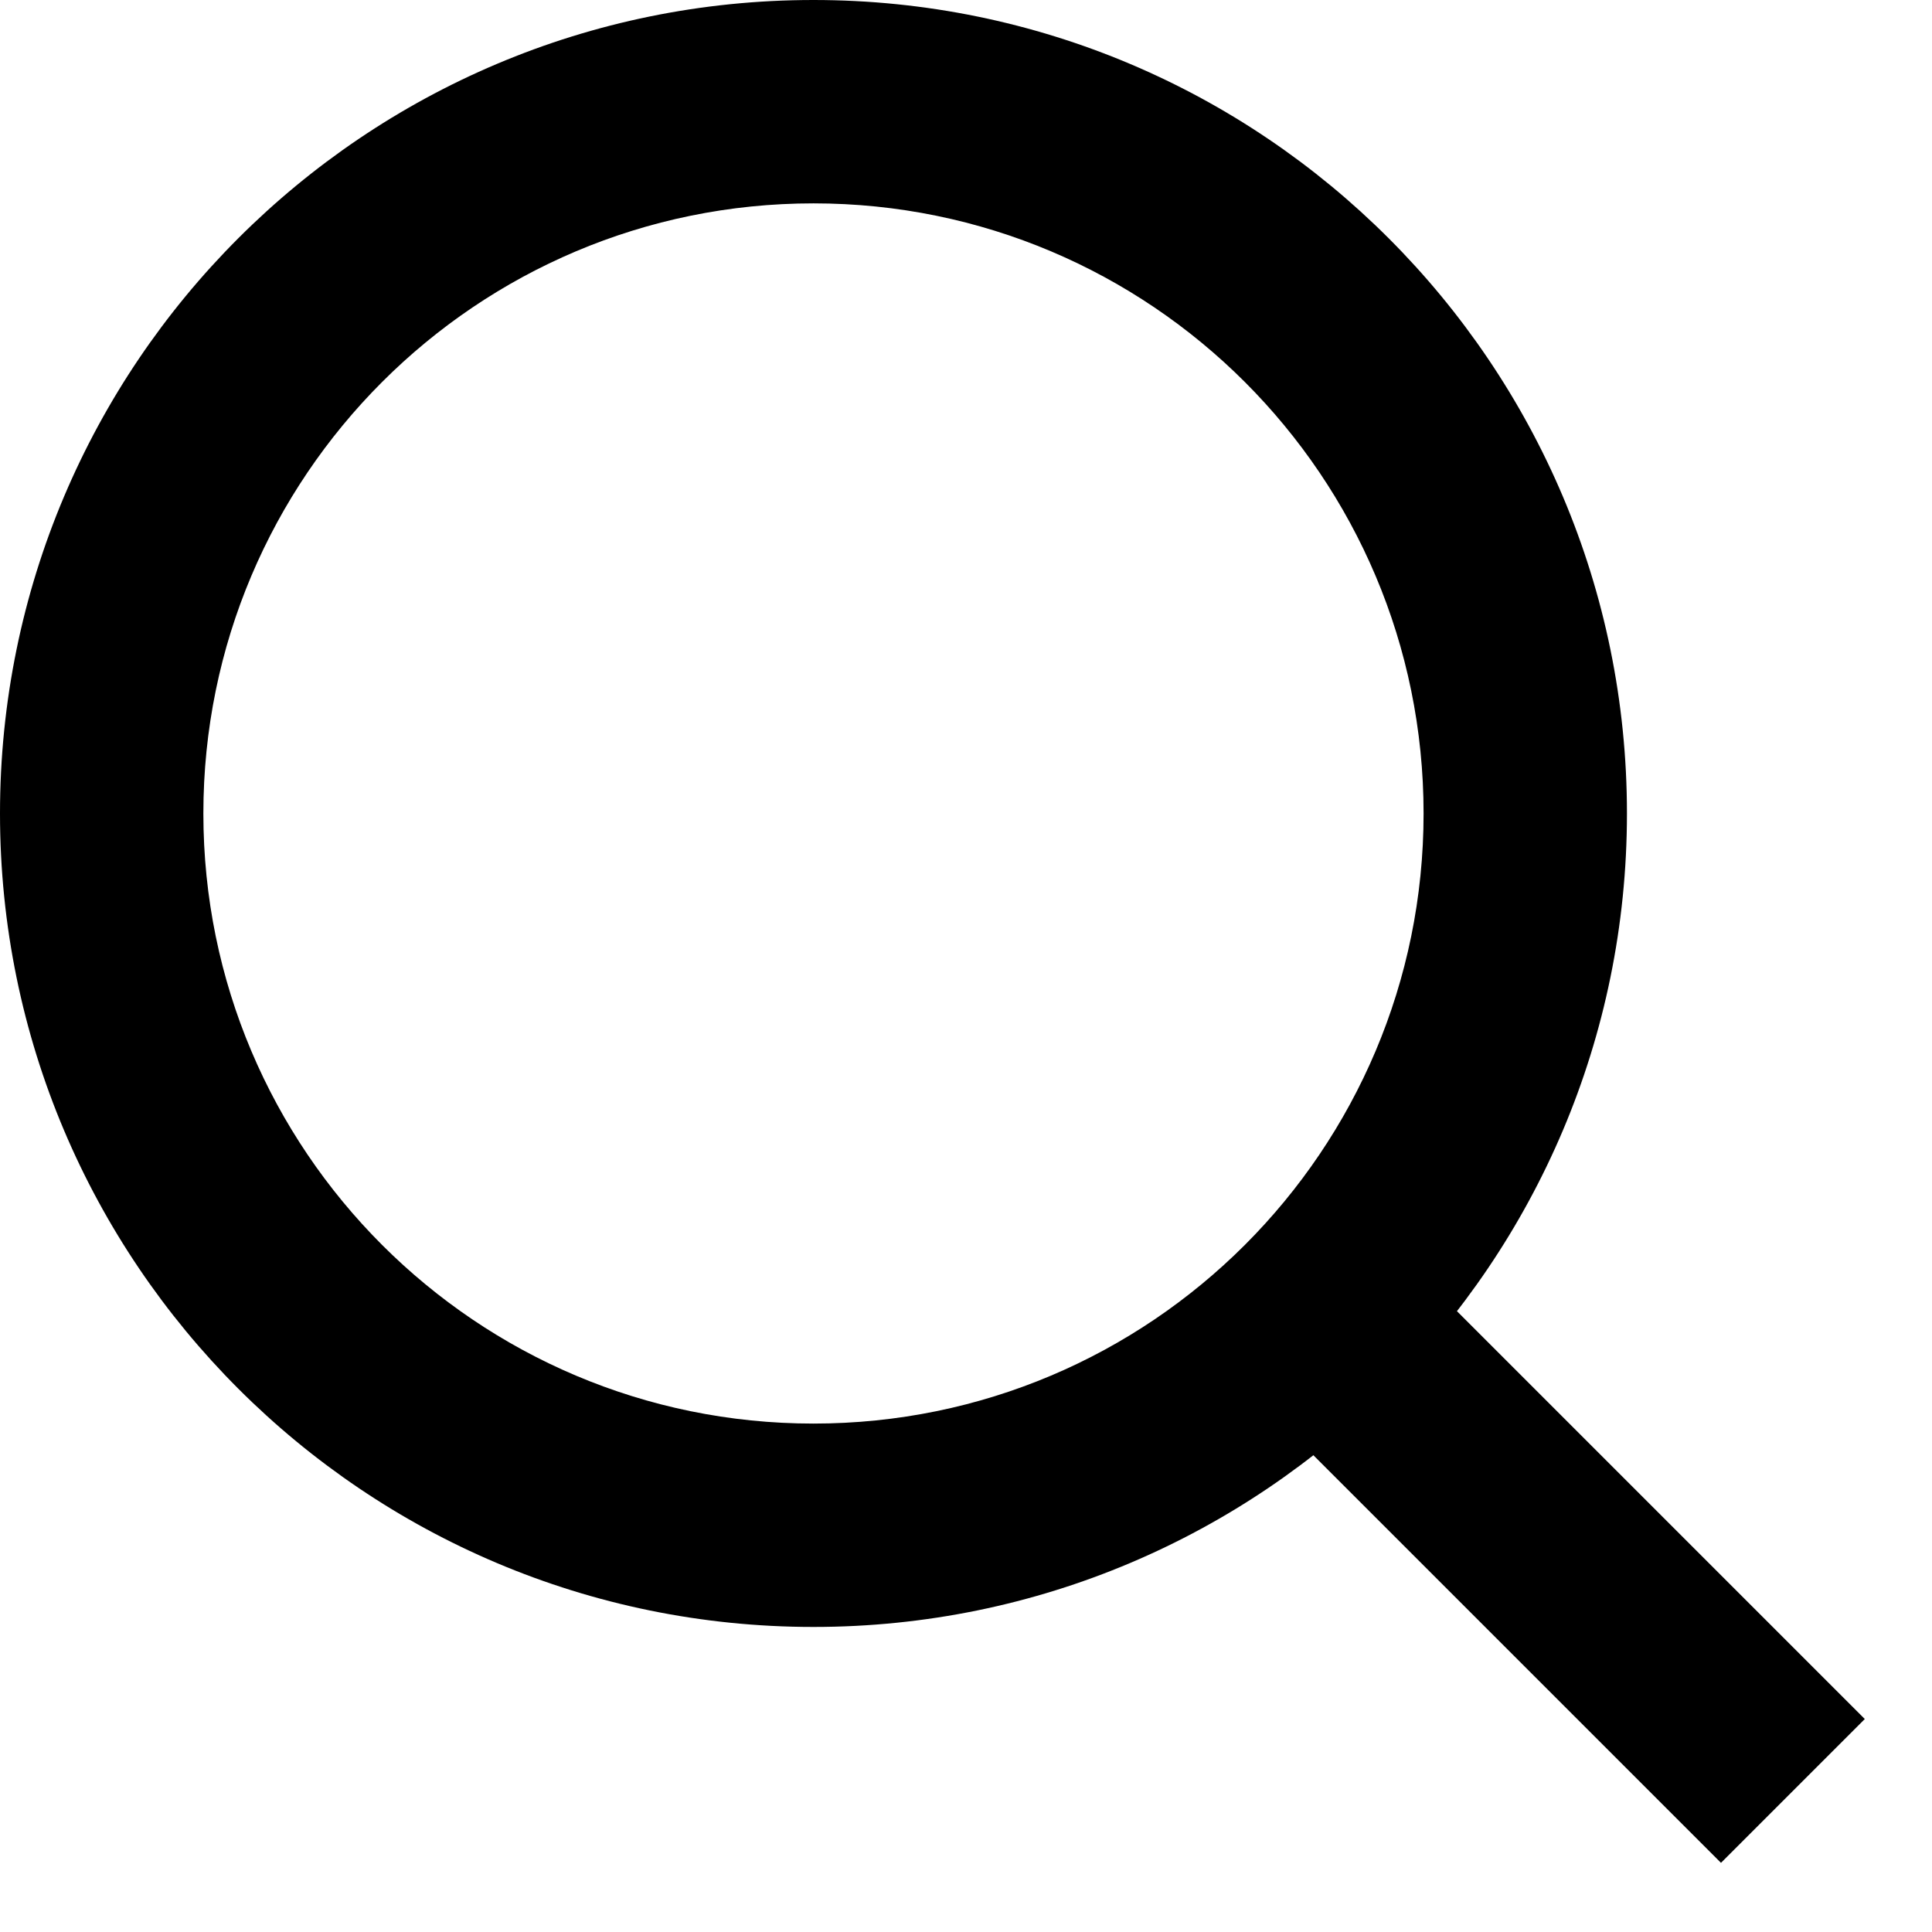
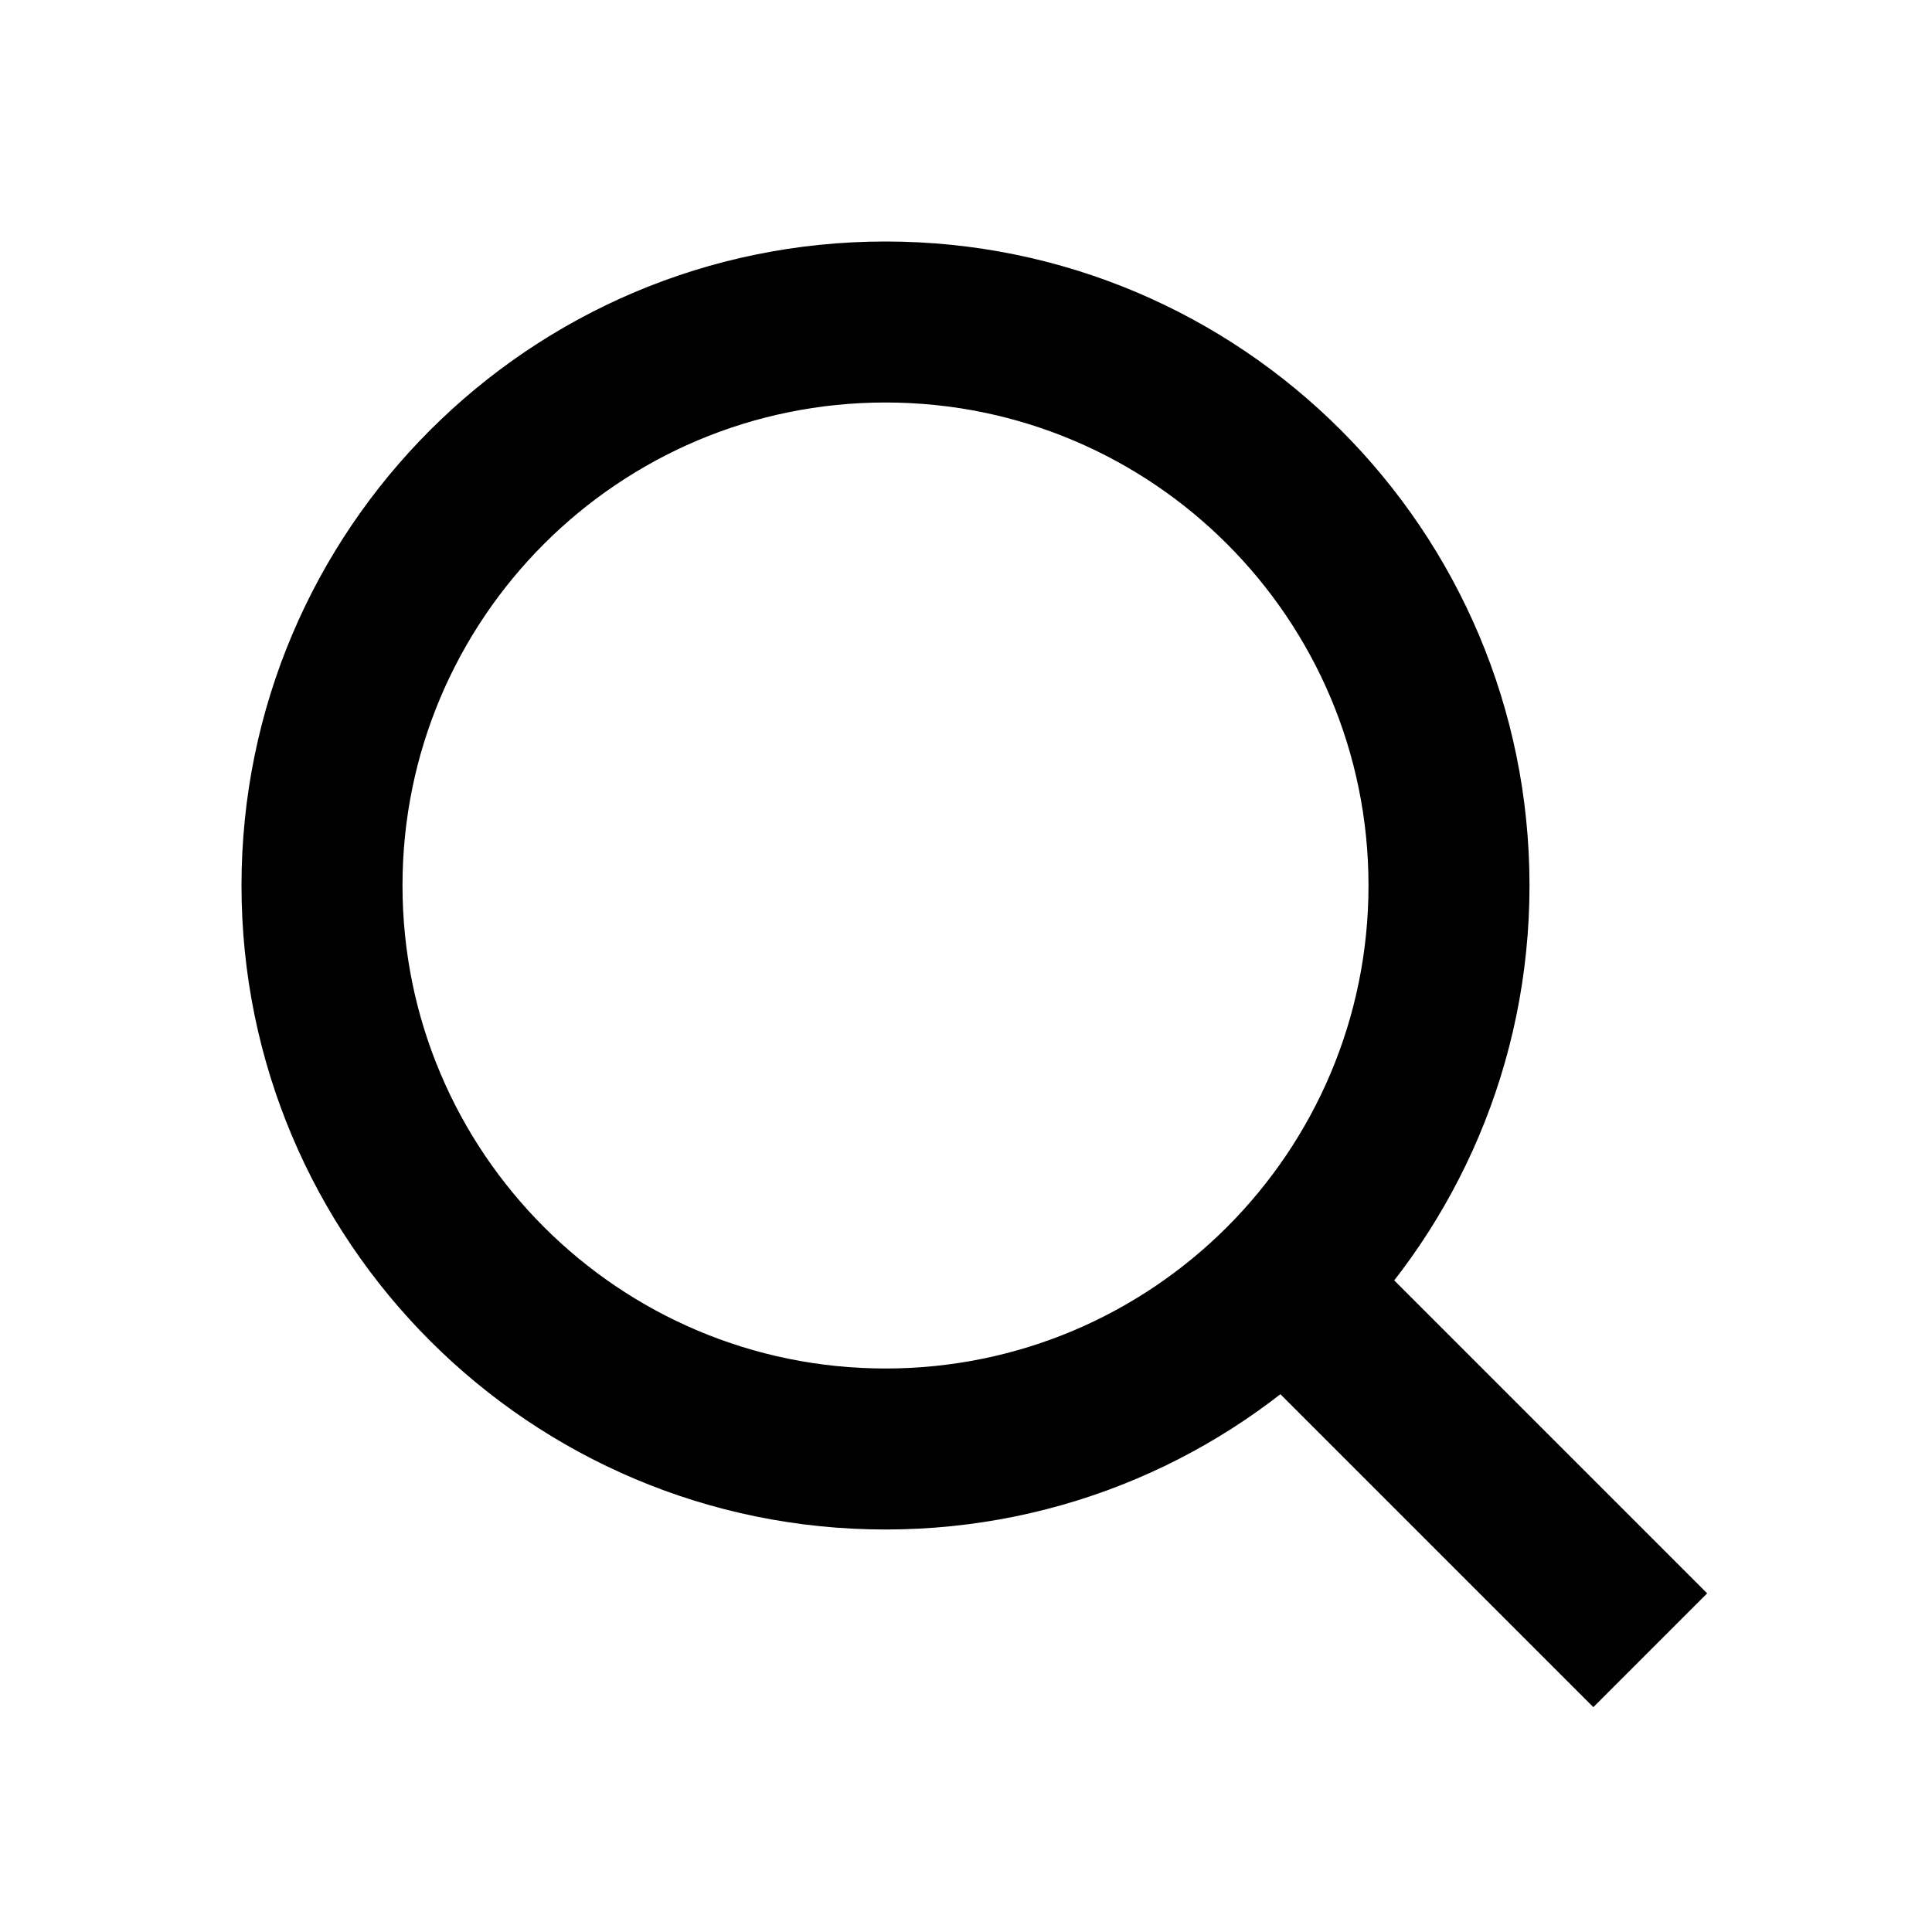
- <svg xmlns="http://www.w3.org/2000/svg" width="19px" height="19px" viewBox="0 0 19 19" version="1.1">
-   <g id="Symbols" stroke="none" stroke-width="1" fill-rule="evenodd">
-     <path d="M8,16 C3.582,16 0,12.418 0,8 C0,3.582 3.582,0 8,0 C12.418,0 16,3.582 16,8 C16,12.418 12.418,16 8,16 Z M8,14 C11.314,14 14,11.314 14,8 C14,4.686 11.314,2 8,2 C4.686,2 2,4.686 2,8 C2,11.314 4.686,14 8,14 Z" id="Oval-2" fill-rule="nonzero" />
-     <rect id="Rectangle-5" transform="translate(15.26949, 15.24954) rotate(45) translate(-15.26949, -15.24954) " x="11.929" y="14.25" width="6.682" height="2" />
+ <svg xmlns="http://www.w3.org/2000/svg" width="24" height="24" viewBox="0 0 24 24">
+   <g fill-rule="evenodd">
+     <path d="M11 19a8 8 0 1 1 0-16 8 8 0 0 1 0 16zm0-2a6 6 0 1 0 0-12 6 6 0 0 0 0 12z" />
+     <path fill-rule="nonzero" d="M21.207 19.793l-1.414 1.414-4.5-4.5 1.414-1.414z" />
  </g>
</svg>
